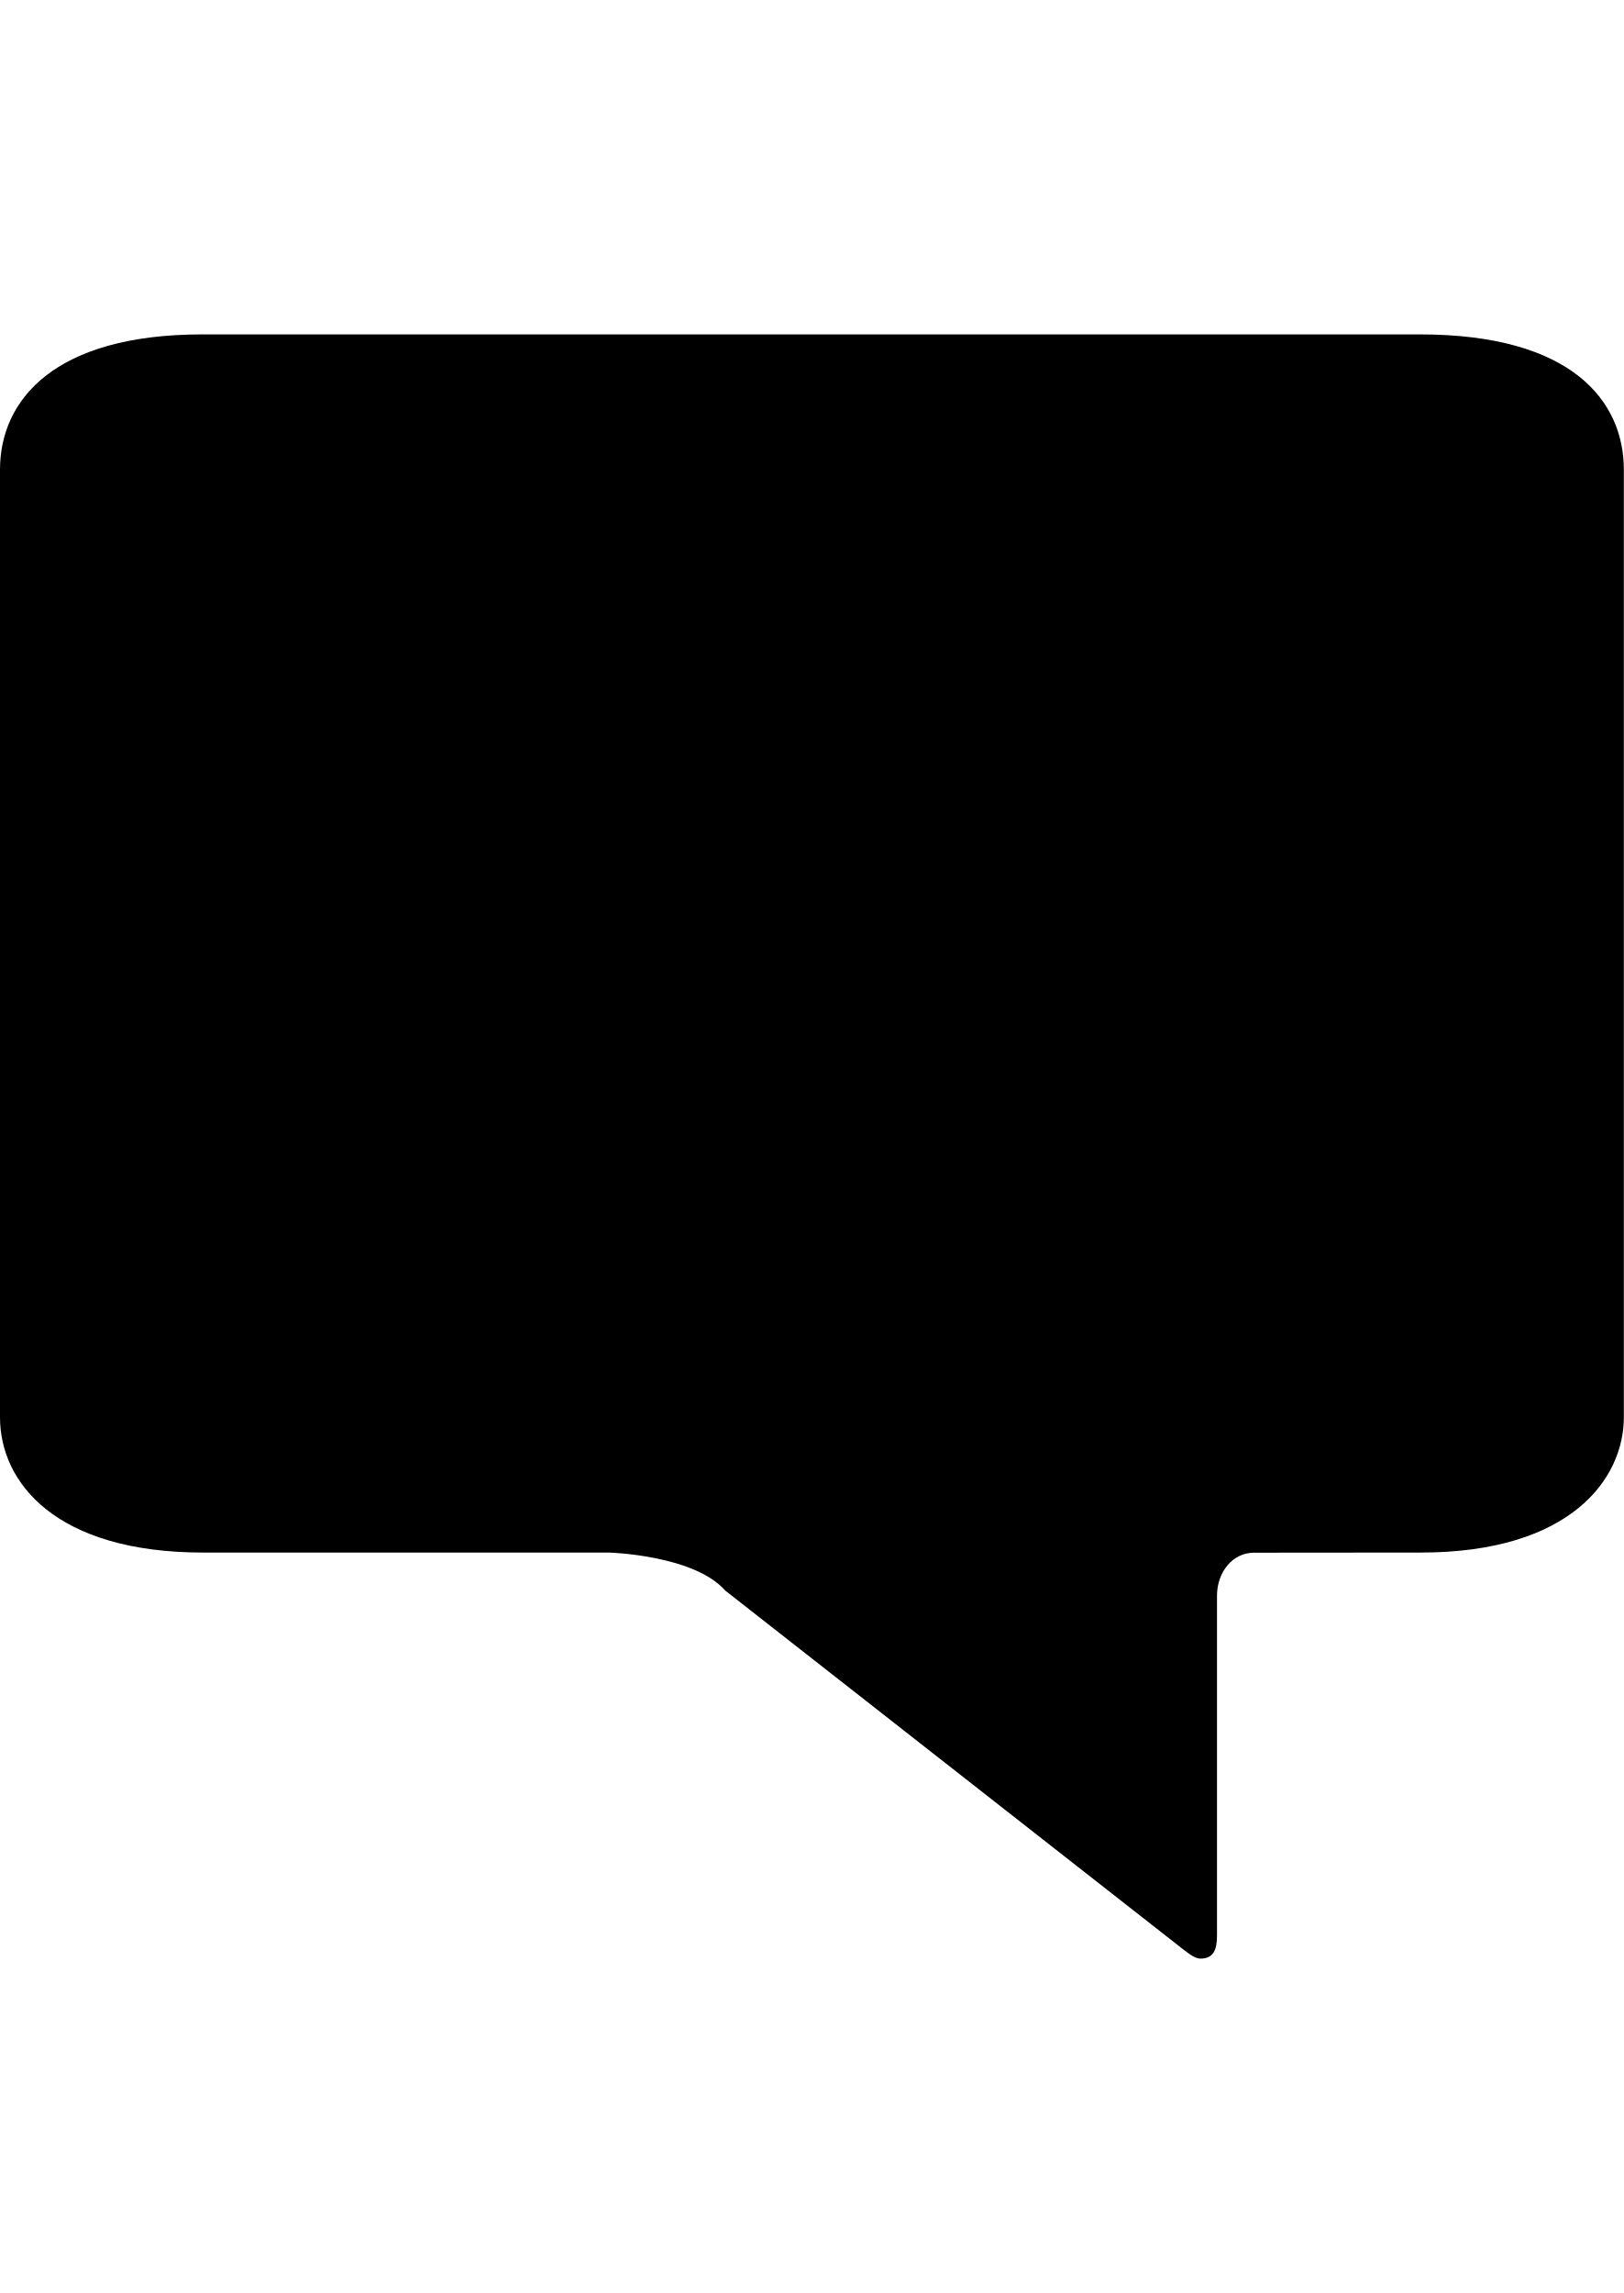
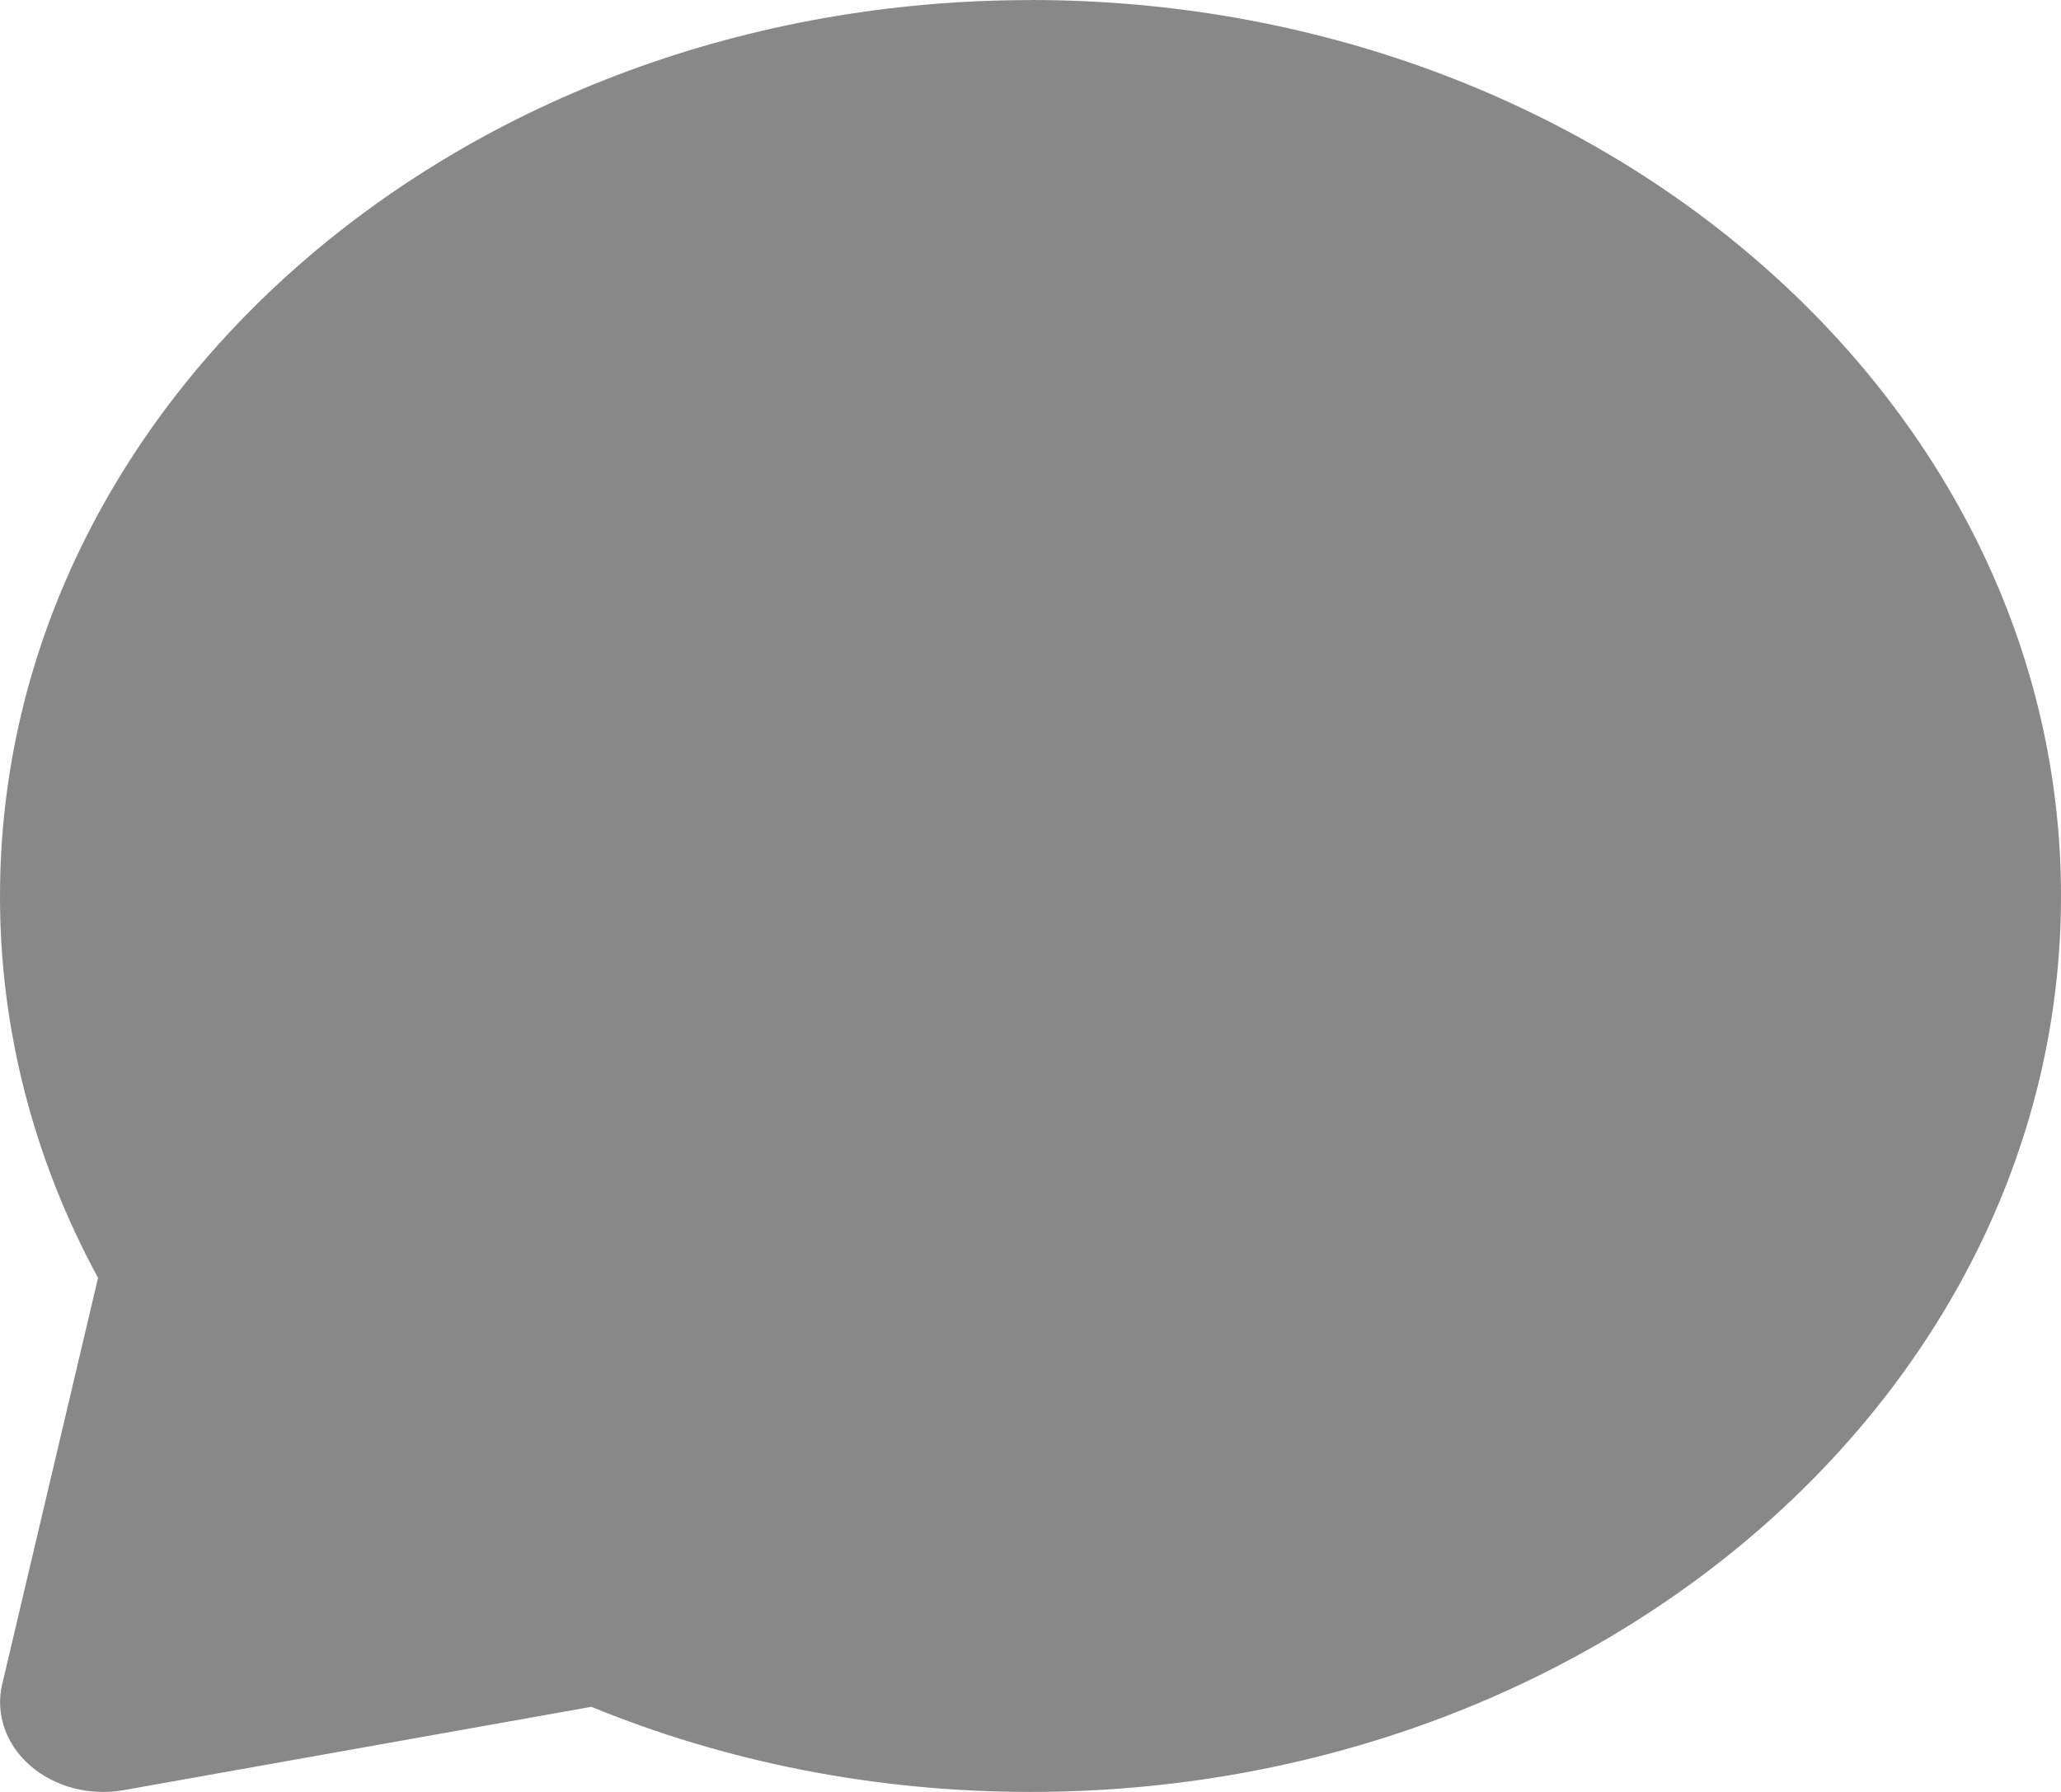
- <svg xmlns="http://www.w3.org/2000/svg" enable-background="new 0 0 24 24" height="24px" id="Layer_1" version="1.1" viewBox="0 0 24 24" width="17px" xml:space="preserve">
-   <path clip-rule="evenodd" d="M10.718,18.561l6.78,5.311C17.609,23.957,17.677,24,17.743,24  c0.188,0,0.244-0.127,0.244-0.338v-5.023c0-0.355,0.233-0.637,0.548-0.637L21,18c2.219,0,3-1.094,3-2s0-13,0-14s-0.748-2-3.014-2  H2.989C0.802,0,0,0.969,0,2s0,13.031,0,14s0.828,2,3,2h6C9,18,10.255,18.035,10.718,18.561z" fill-rule="evenodd" />
+ <svg xmlns="http://www.w3.org/2000/svg" width="23" height="20" viewBox="0 0 23 20" fill="none">
+   <path fill-rule="evenodd" clip-rule="evenodd" d="M11.5 0.001C5.149 0.001 8.94008e-06 4.478 8.94008e-06 10.001C-0.002 11.474 0.371 12.93 1.094 14.263L0.024 18.8C-0.014 18.962 -0.005 19.129 0.05 19.288C0.104 19.446 0.203 19.59 0.338 19.707C0.472 19.824 0.638 19.91 0.82 19.958C1.002 20.005 1.195 20.013 1.381 19.98L6.599 19.05C8.087 19.66 9.75 20 11.5 20C17.852 20 23 15.524 23 10C23 4.478 17.852 0 11.5 0V0.001Z" fill="#888888" />
</svg>
